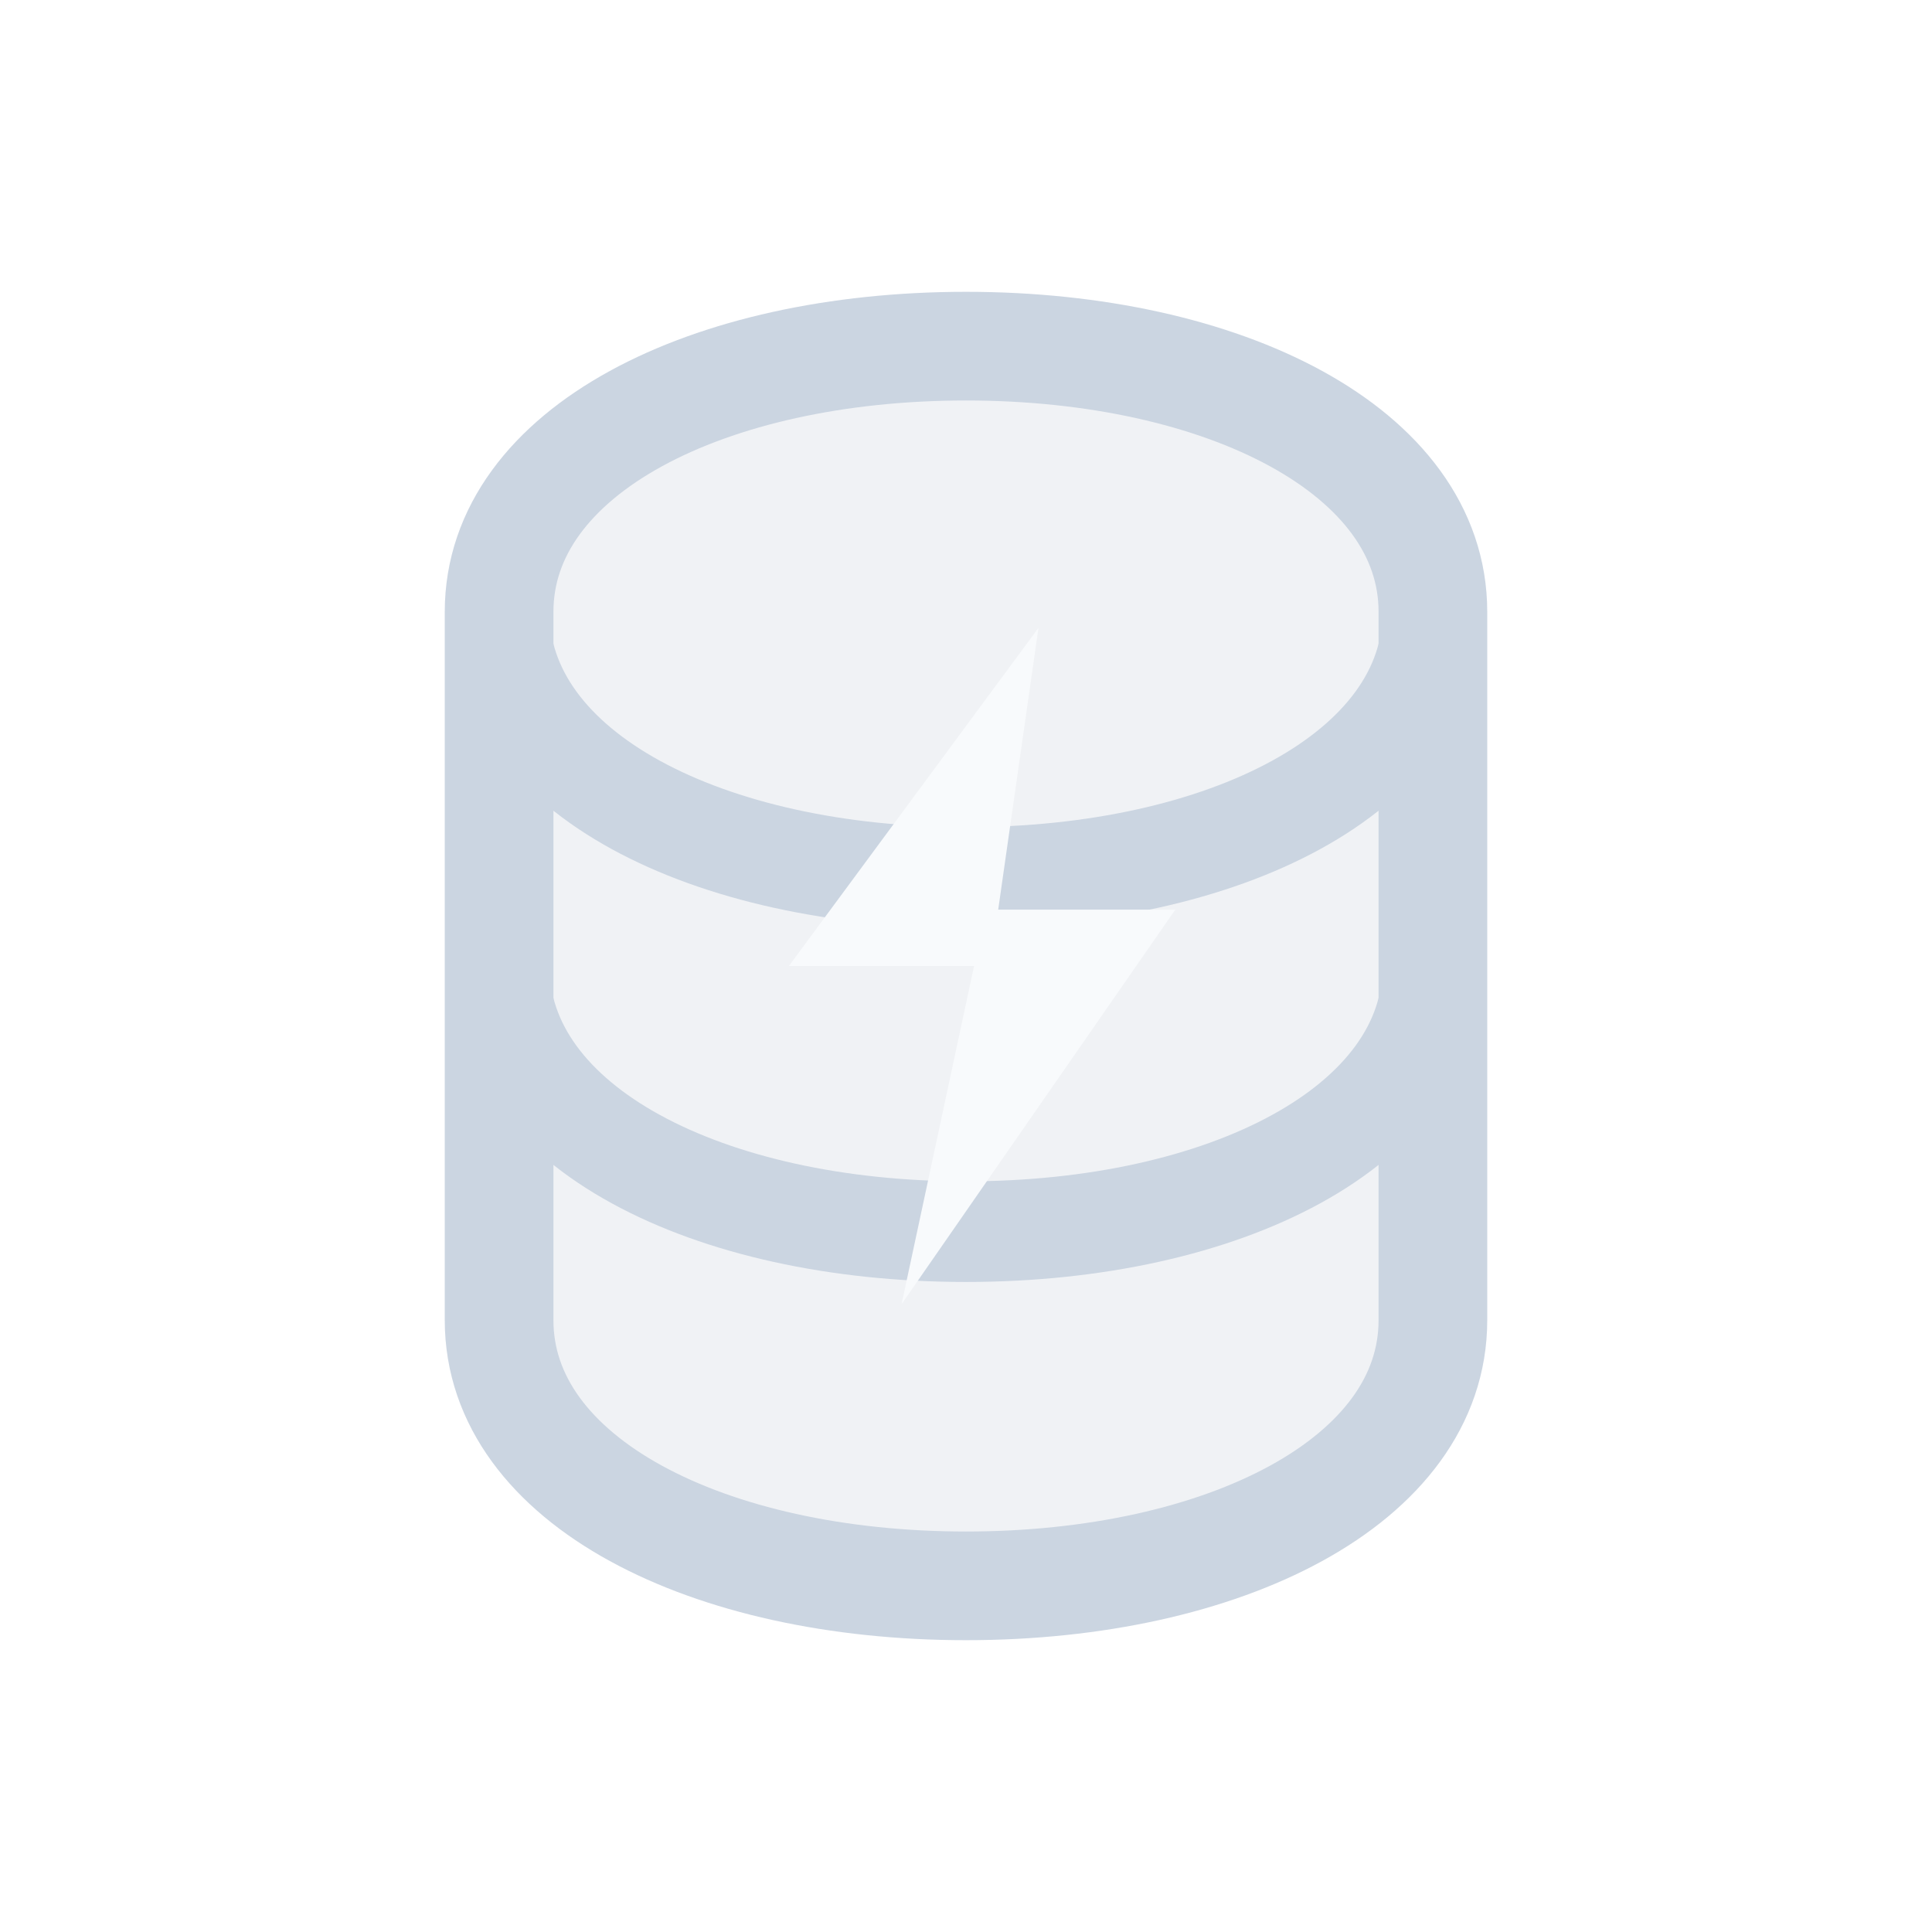
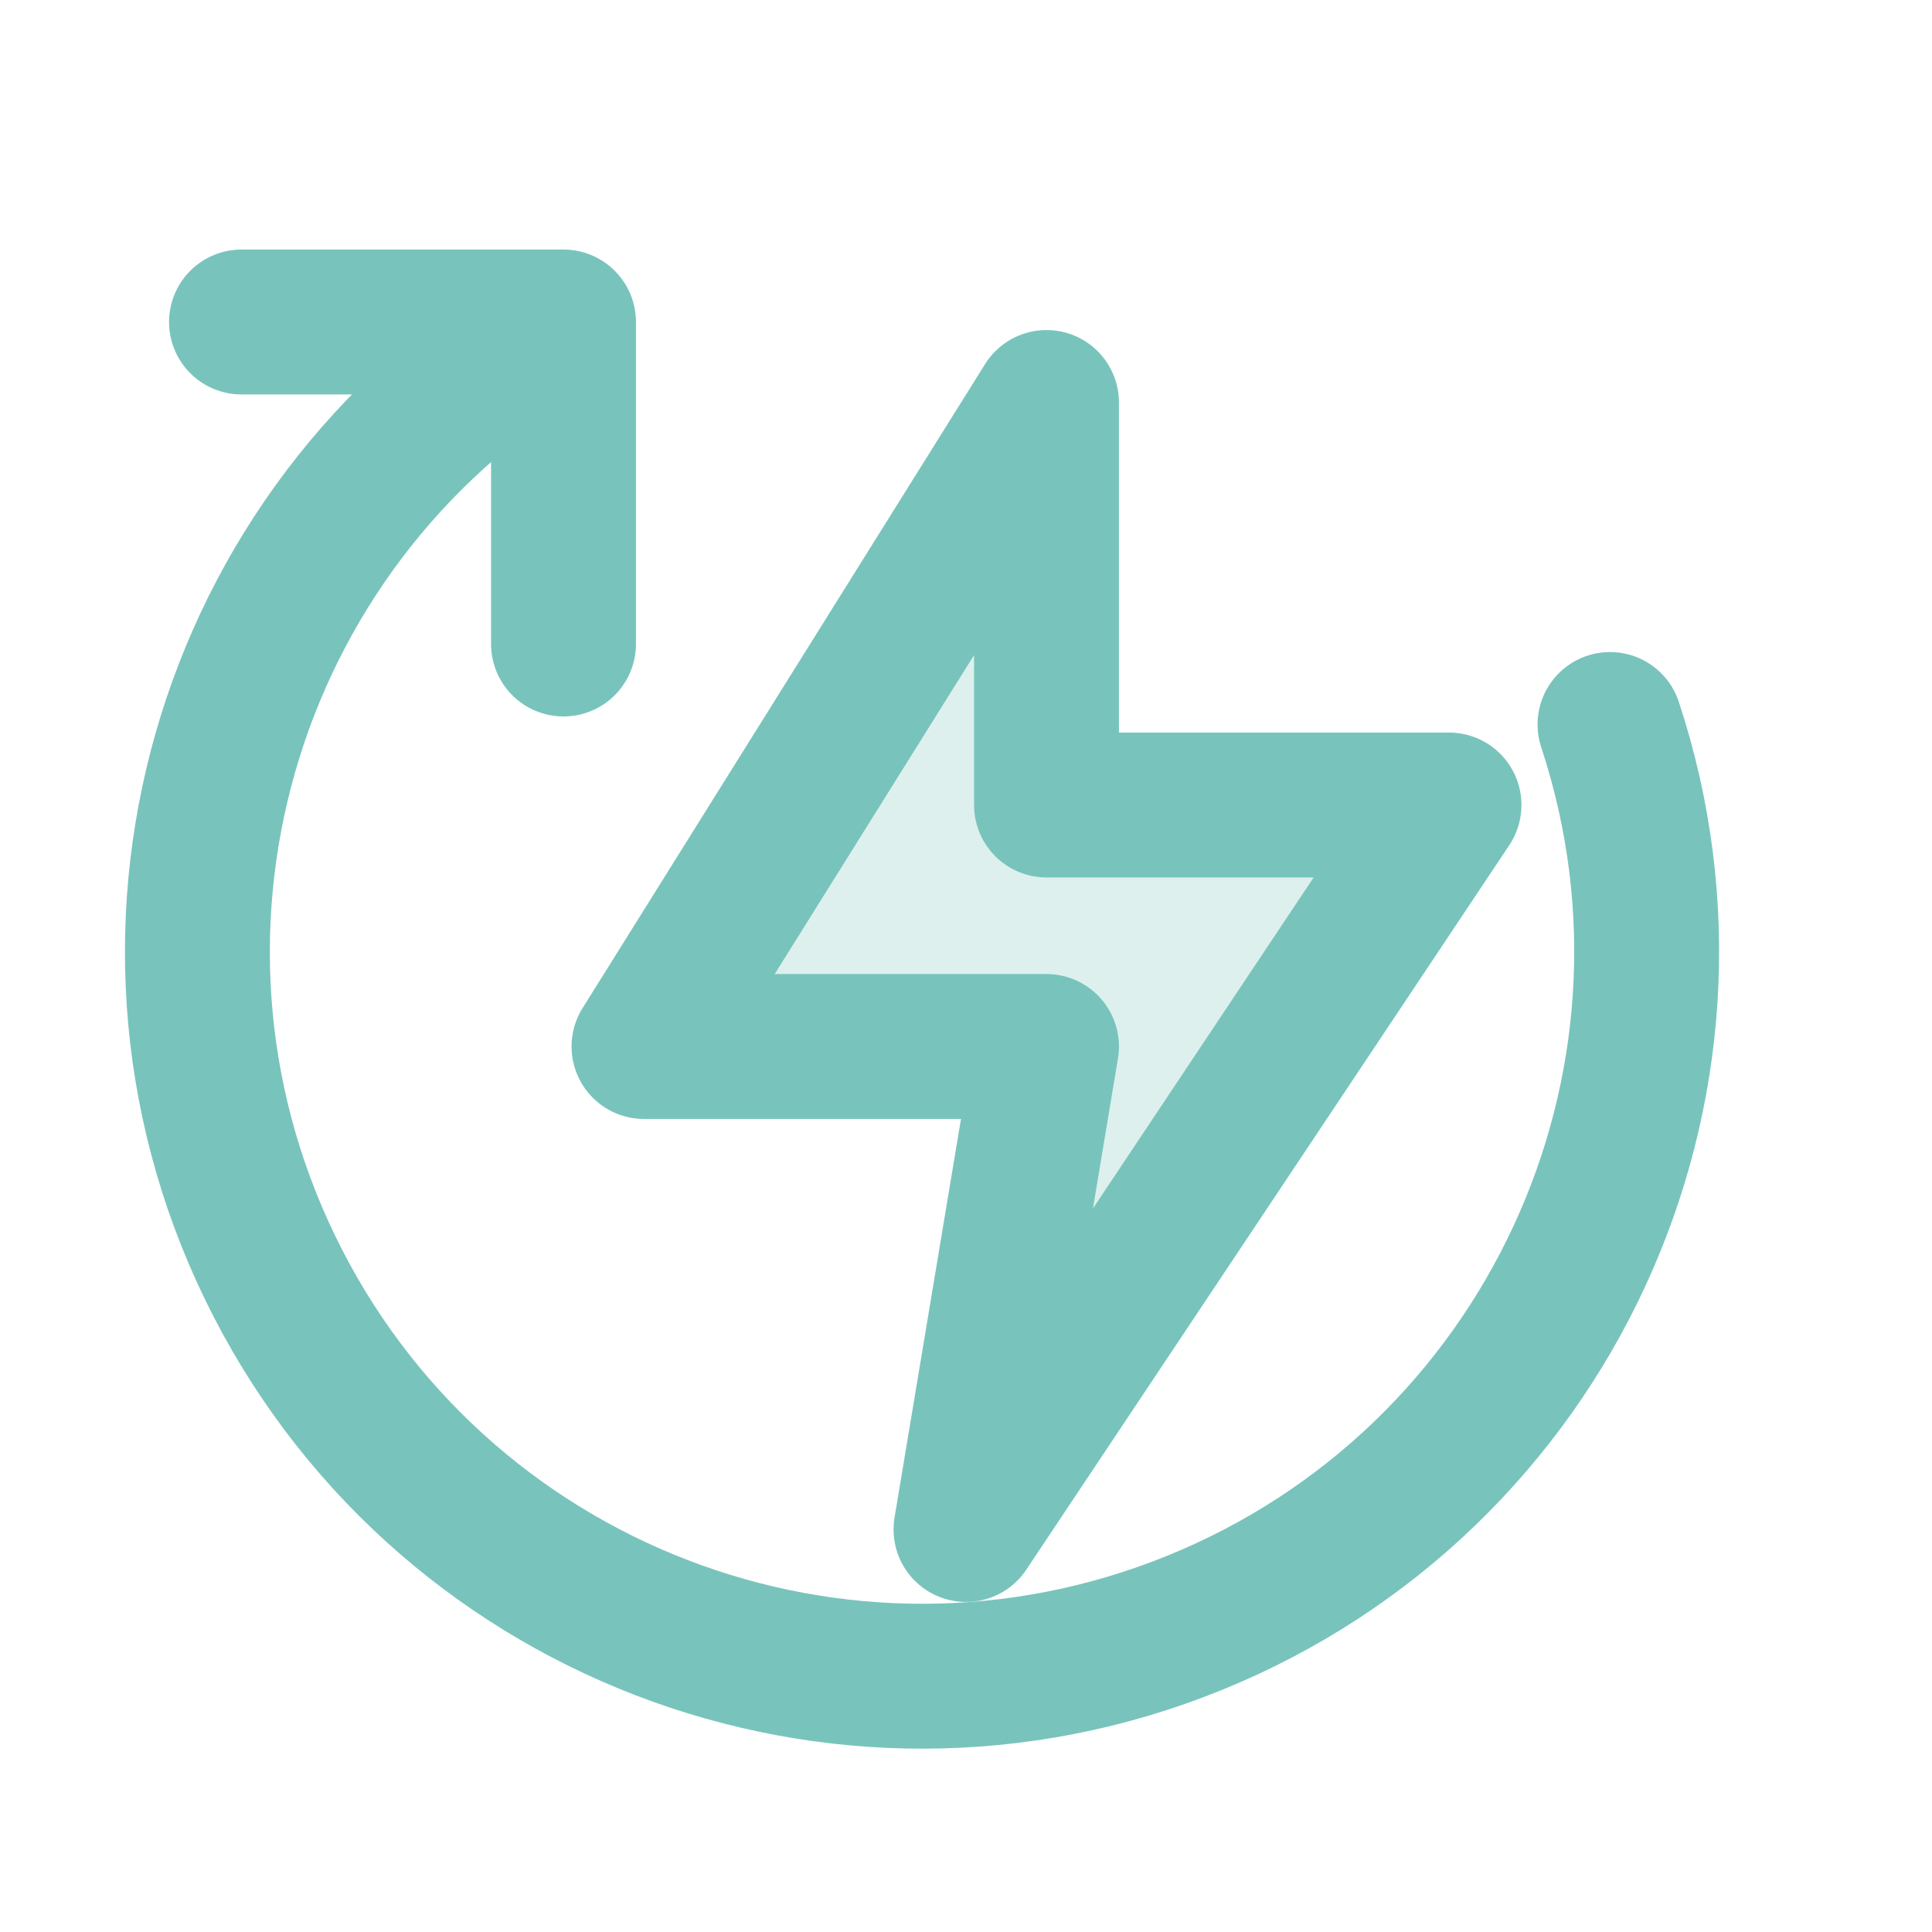
- <svg xmlns="http://www.w3.org/2000/svg" viewBox="0 0 24 24">
-   <path d="M6.2 7.6c0-2 2.6-3.3 5.8-3.3s5.8 1.3 5.8 3.3v8.8c0 2-2.6 3.3-5.8 3.3s-5.8-1.3-5.8-3.3V7.6Z" fill="#94a3b8" fill-opacity=".14" stroke="#cbd5e1" stroke-width="1.35" />
-   <path fill="none" d="M6.2 7.6c0 2 2.6 3.3 5.8 3.3s5.8-1.3 5.8-3.3M6.2 12c0 2 2.6 3.3 5.8 3.3s5.8-1.3 5.8-3.3" stroke="#cbd5e1" stroke-width="1.25" stroke-linecap="round" />
-   <path d="M12.9 7.8 9.8 12h2.3l-.9 4.2 3.4-4.9h-2.2l.5-3.5Z" fill="#f8fafc" />
+ <svg xmlns="http://www.w3.org/2000/svg" viewBox="0 0 24 24" fill="none" stroke="#78c4bc" stroke-width="1.8" stroke-linecap="round" stroke-linejoin="round">
+   <path d="M7 4a9 9 0 1 0 13 5M7 4H3m4 0v4" />
+   <path d="m13 5-5 8h5l-1 6 6-9h-5Z" fill="#78c4bc" fill-opacity=".25" />
</svg>
